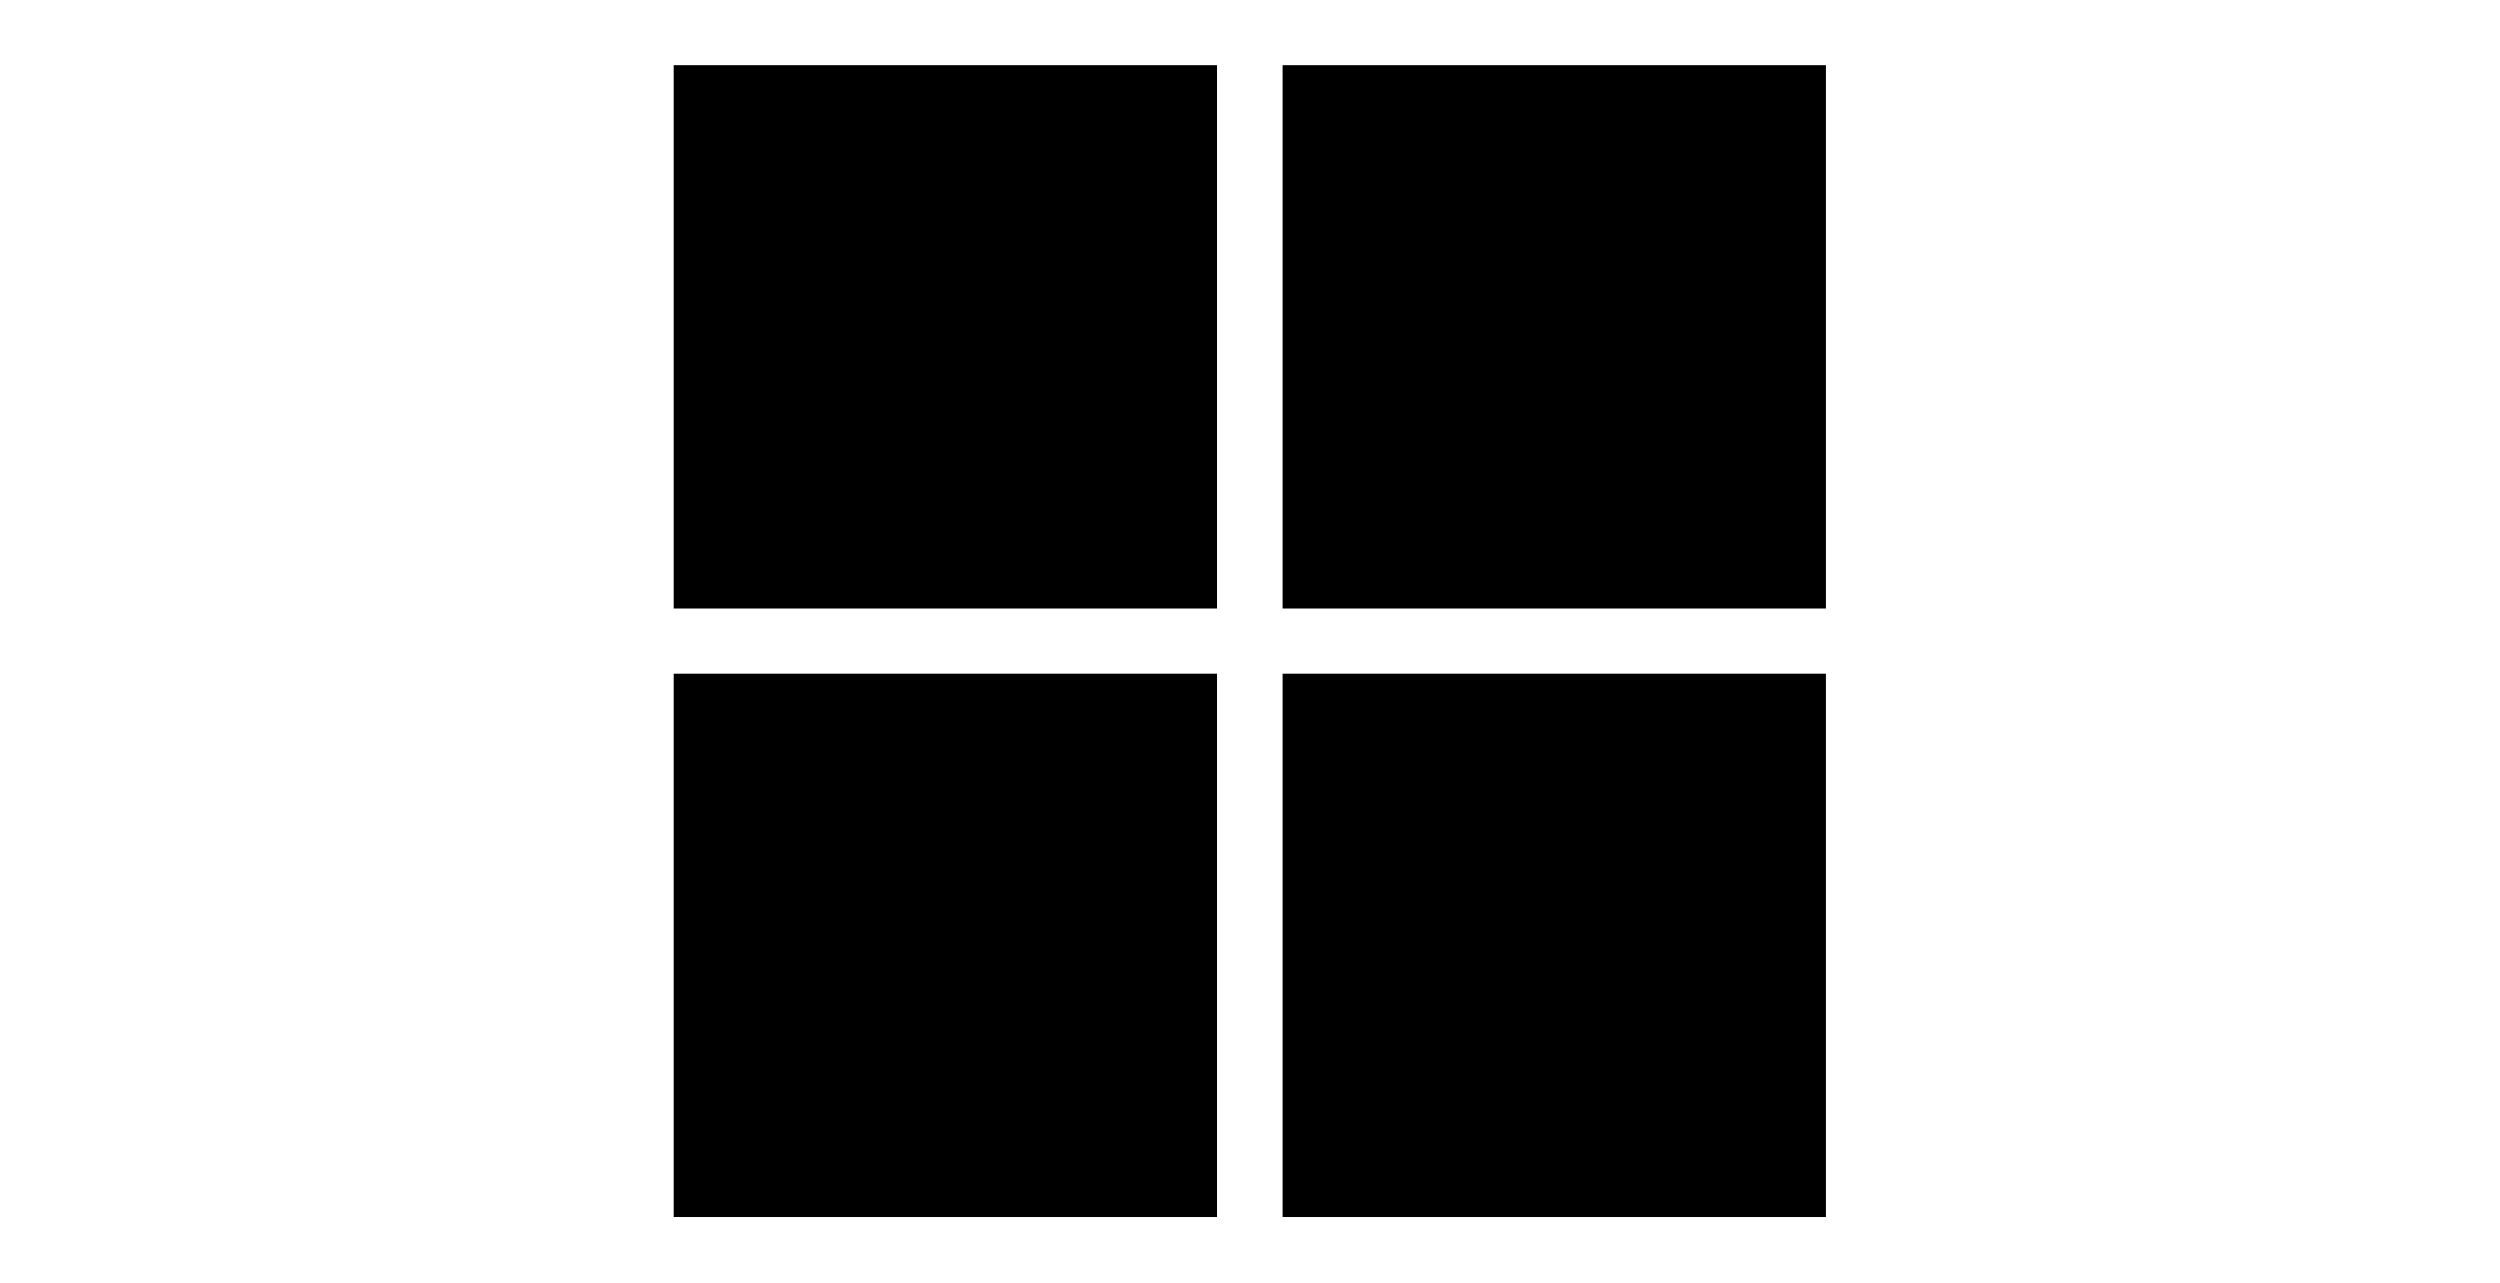
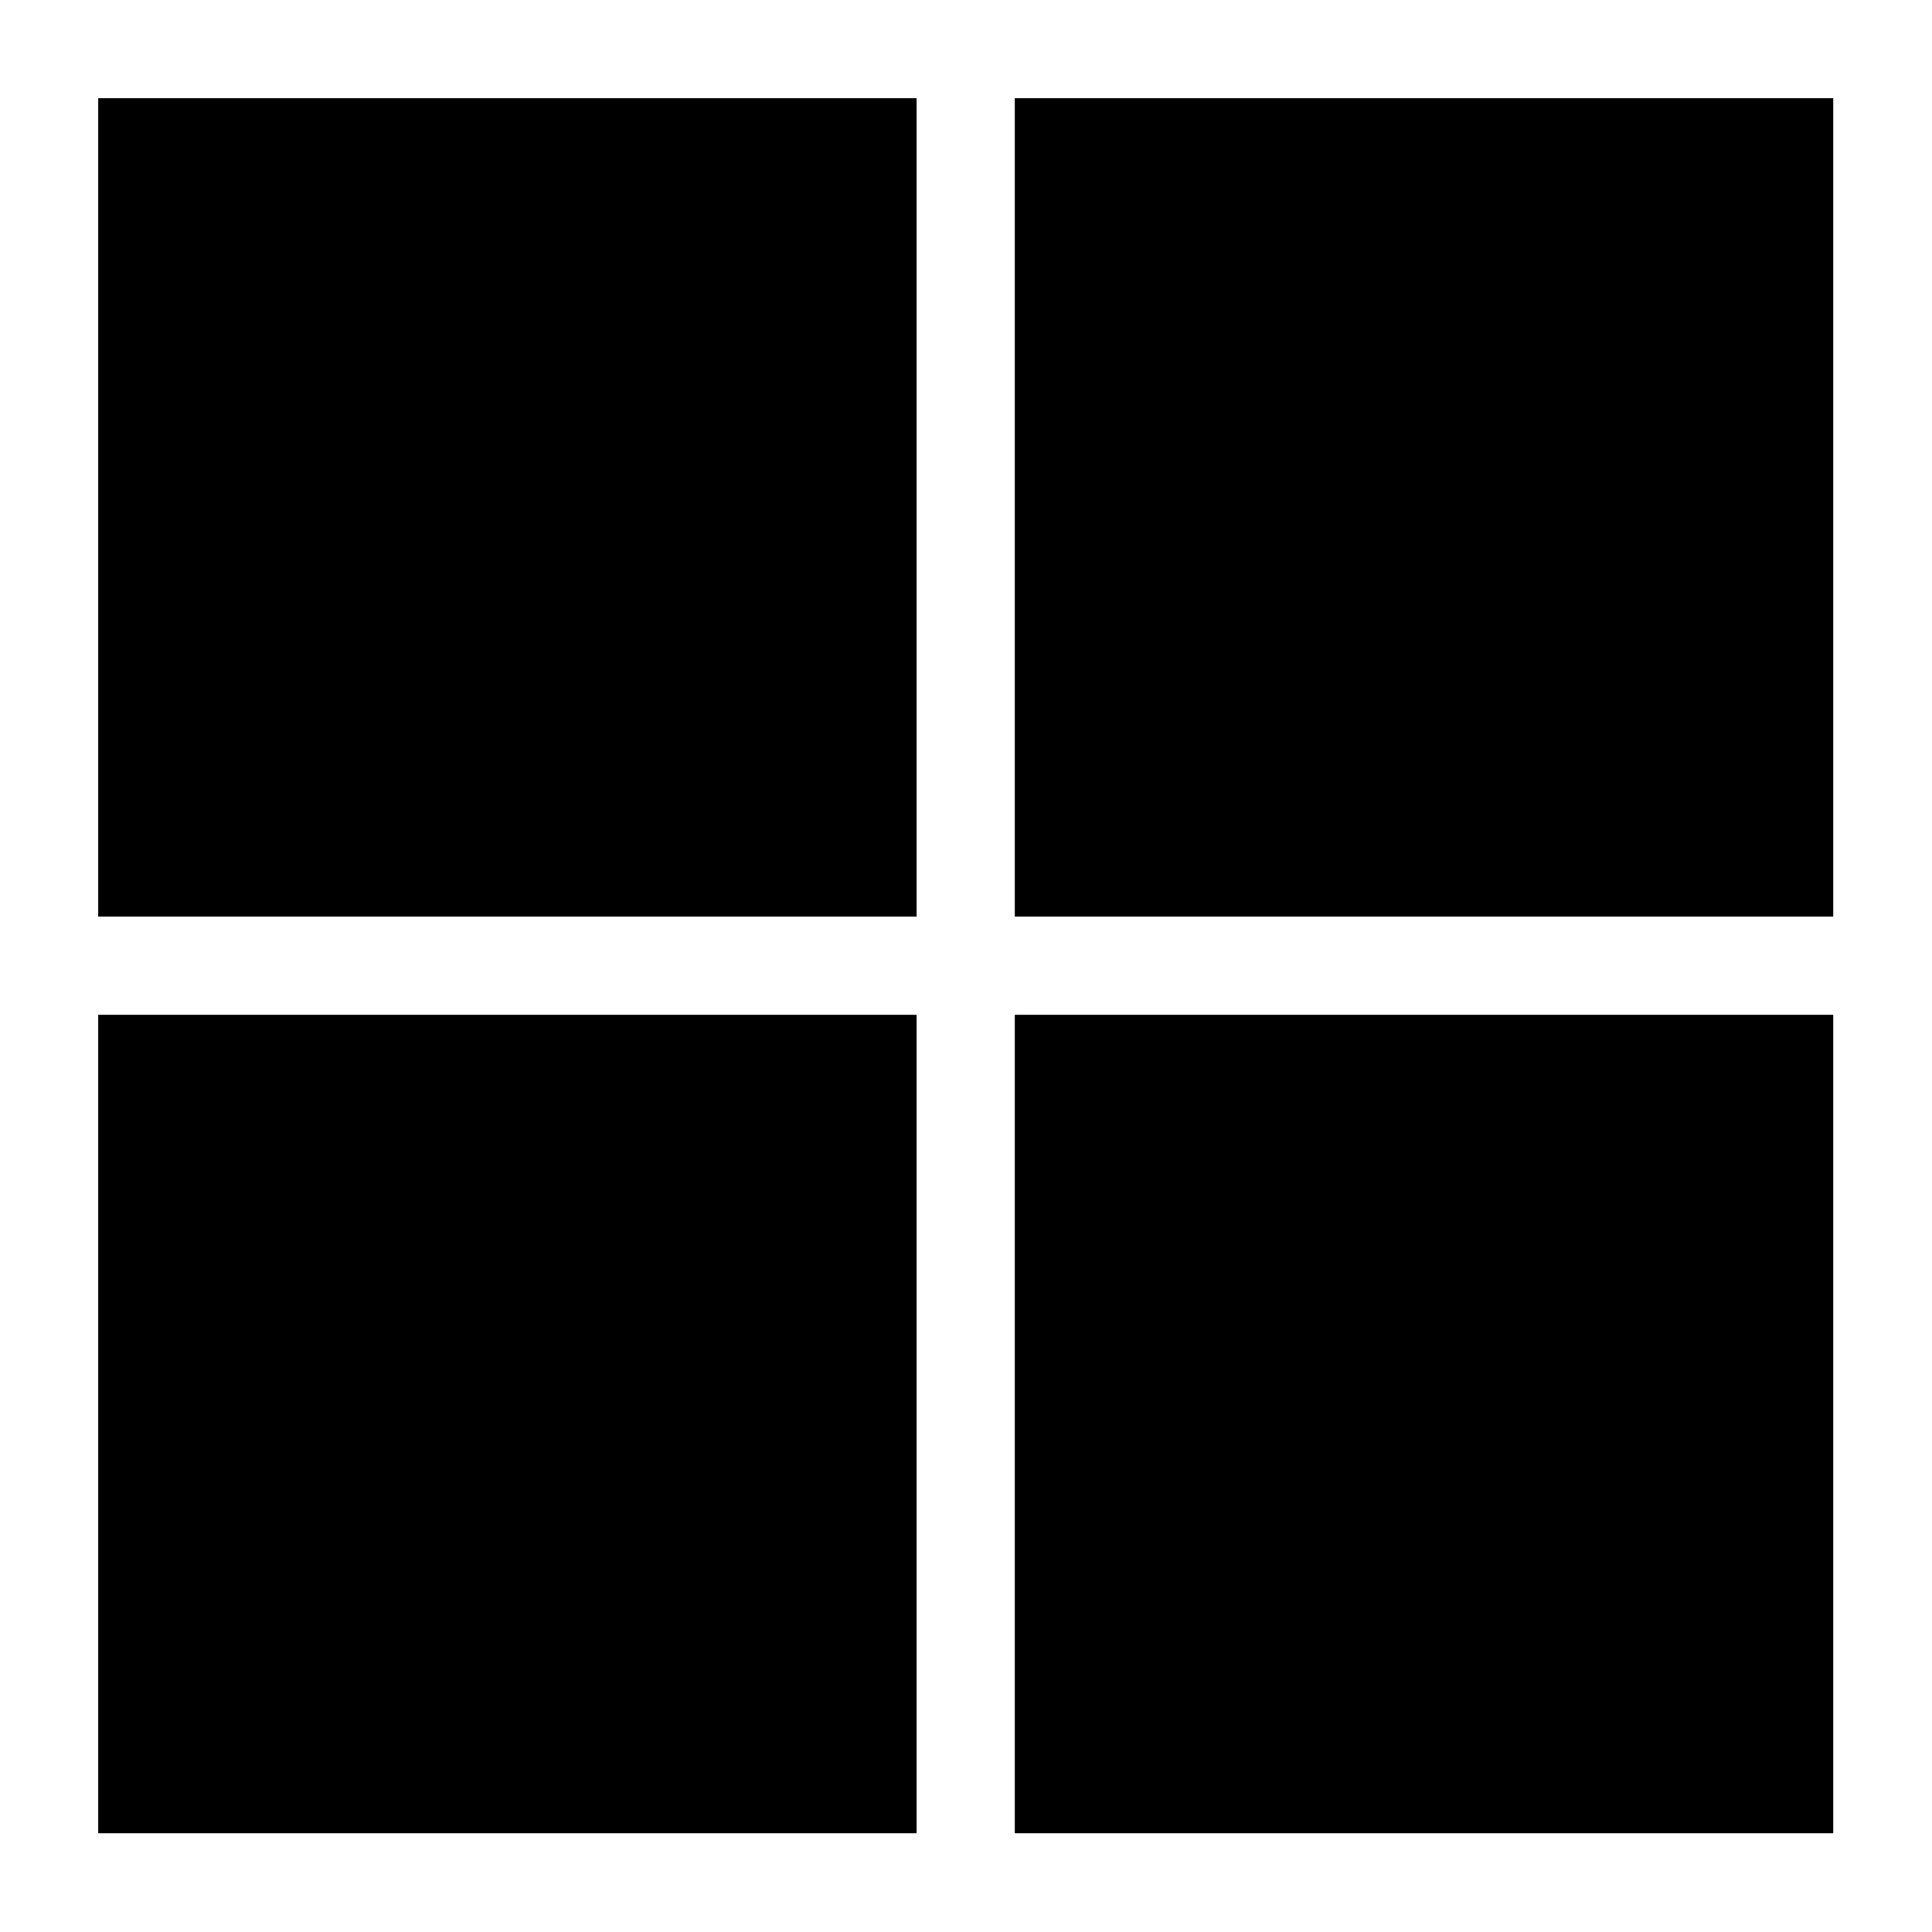
- <svg xmlns="http://www.w3.org/2000/svg" id="Layer_1" data-name="Layer 1" viewBox="0 0 65.2 33.45">
+ <svg xmlns="http://www.w3.org/2000/svg" id="Layer_1" data-name="Layer 1" viewBox="0 0 33.45 33.45">
+   <rect x="1.7" y="1.7" width="14.17" height="14.17" />
  <rect x="17.57" y="1.7" width="14.17" height="14.17" />
-   <rect x="33.45" y="1.7" width="14.17" height="14.17" />
+   <rect x="1.7" y="17.57" width="14.17" height="14.17" />
  <rect x="17.57" y="17.57" width="14.17" height="14.17" />
-   <rect x="33.45" y="17.57" width="14.17" height="14.17" />
</svg>
